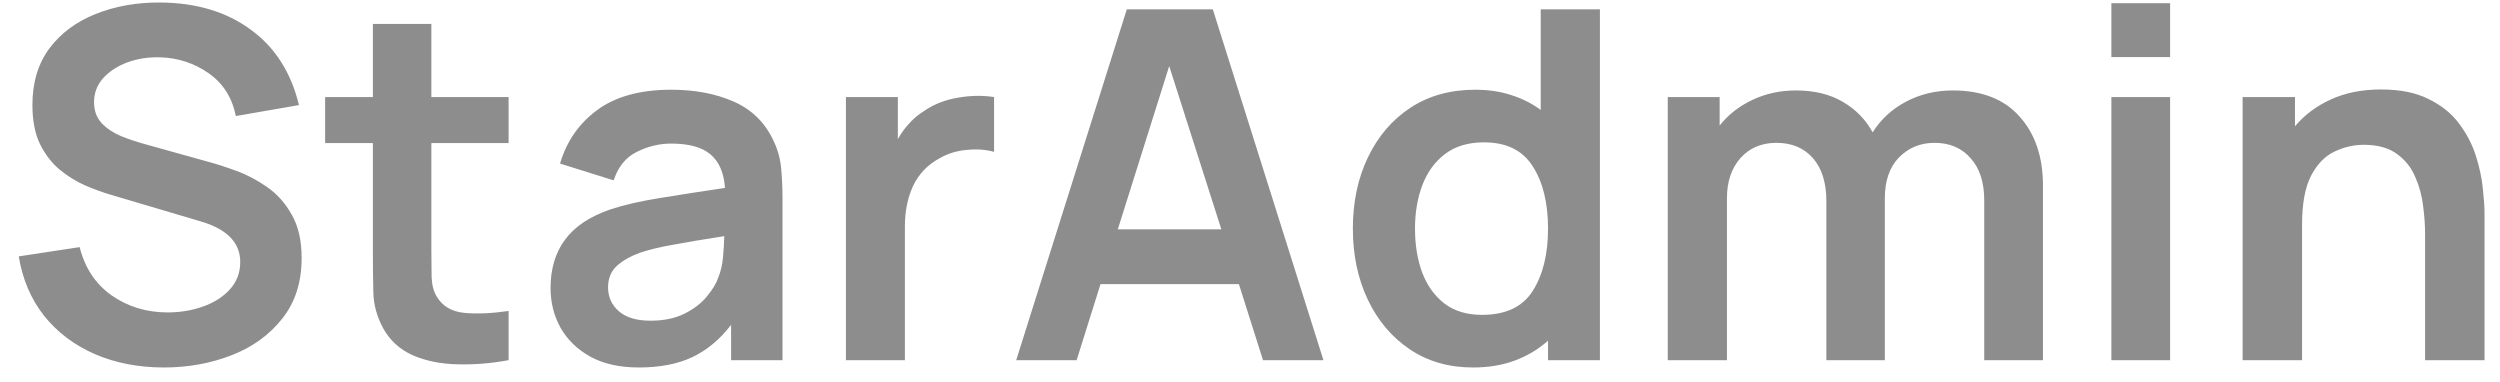
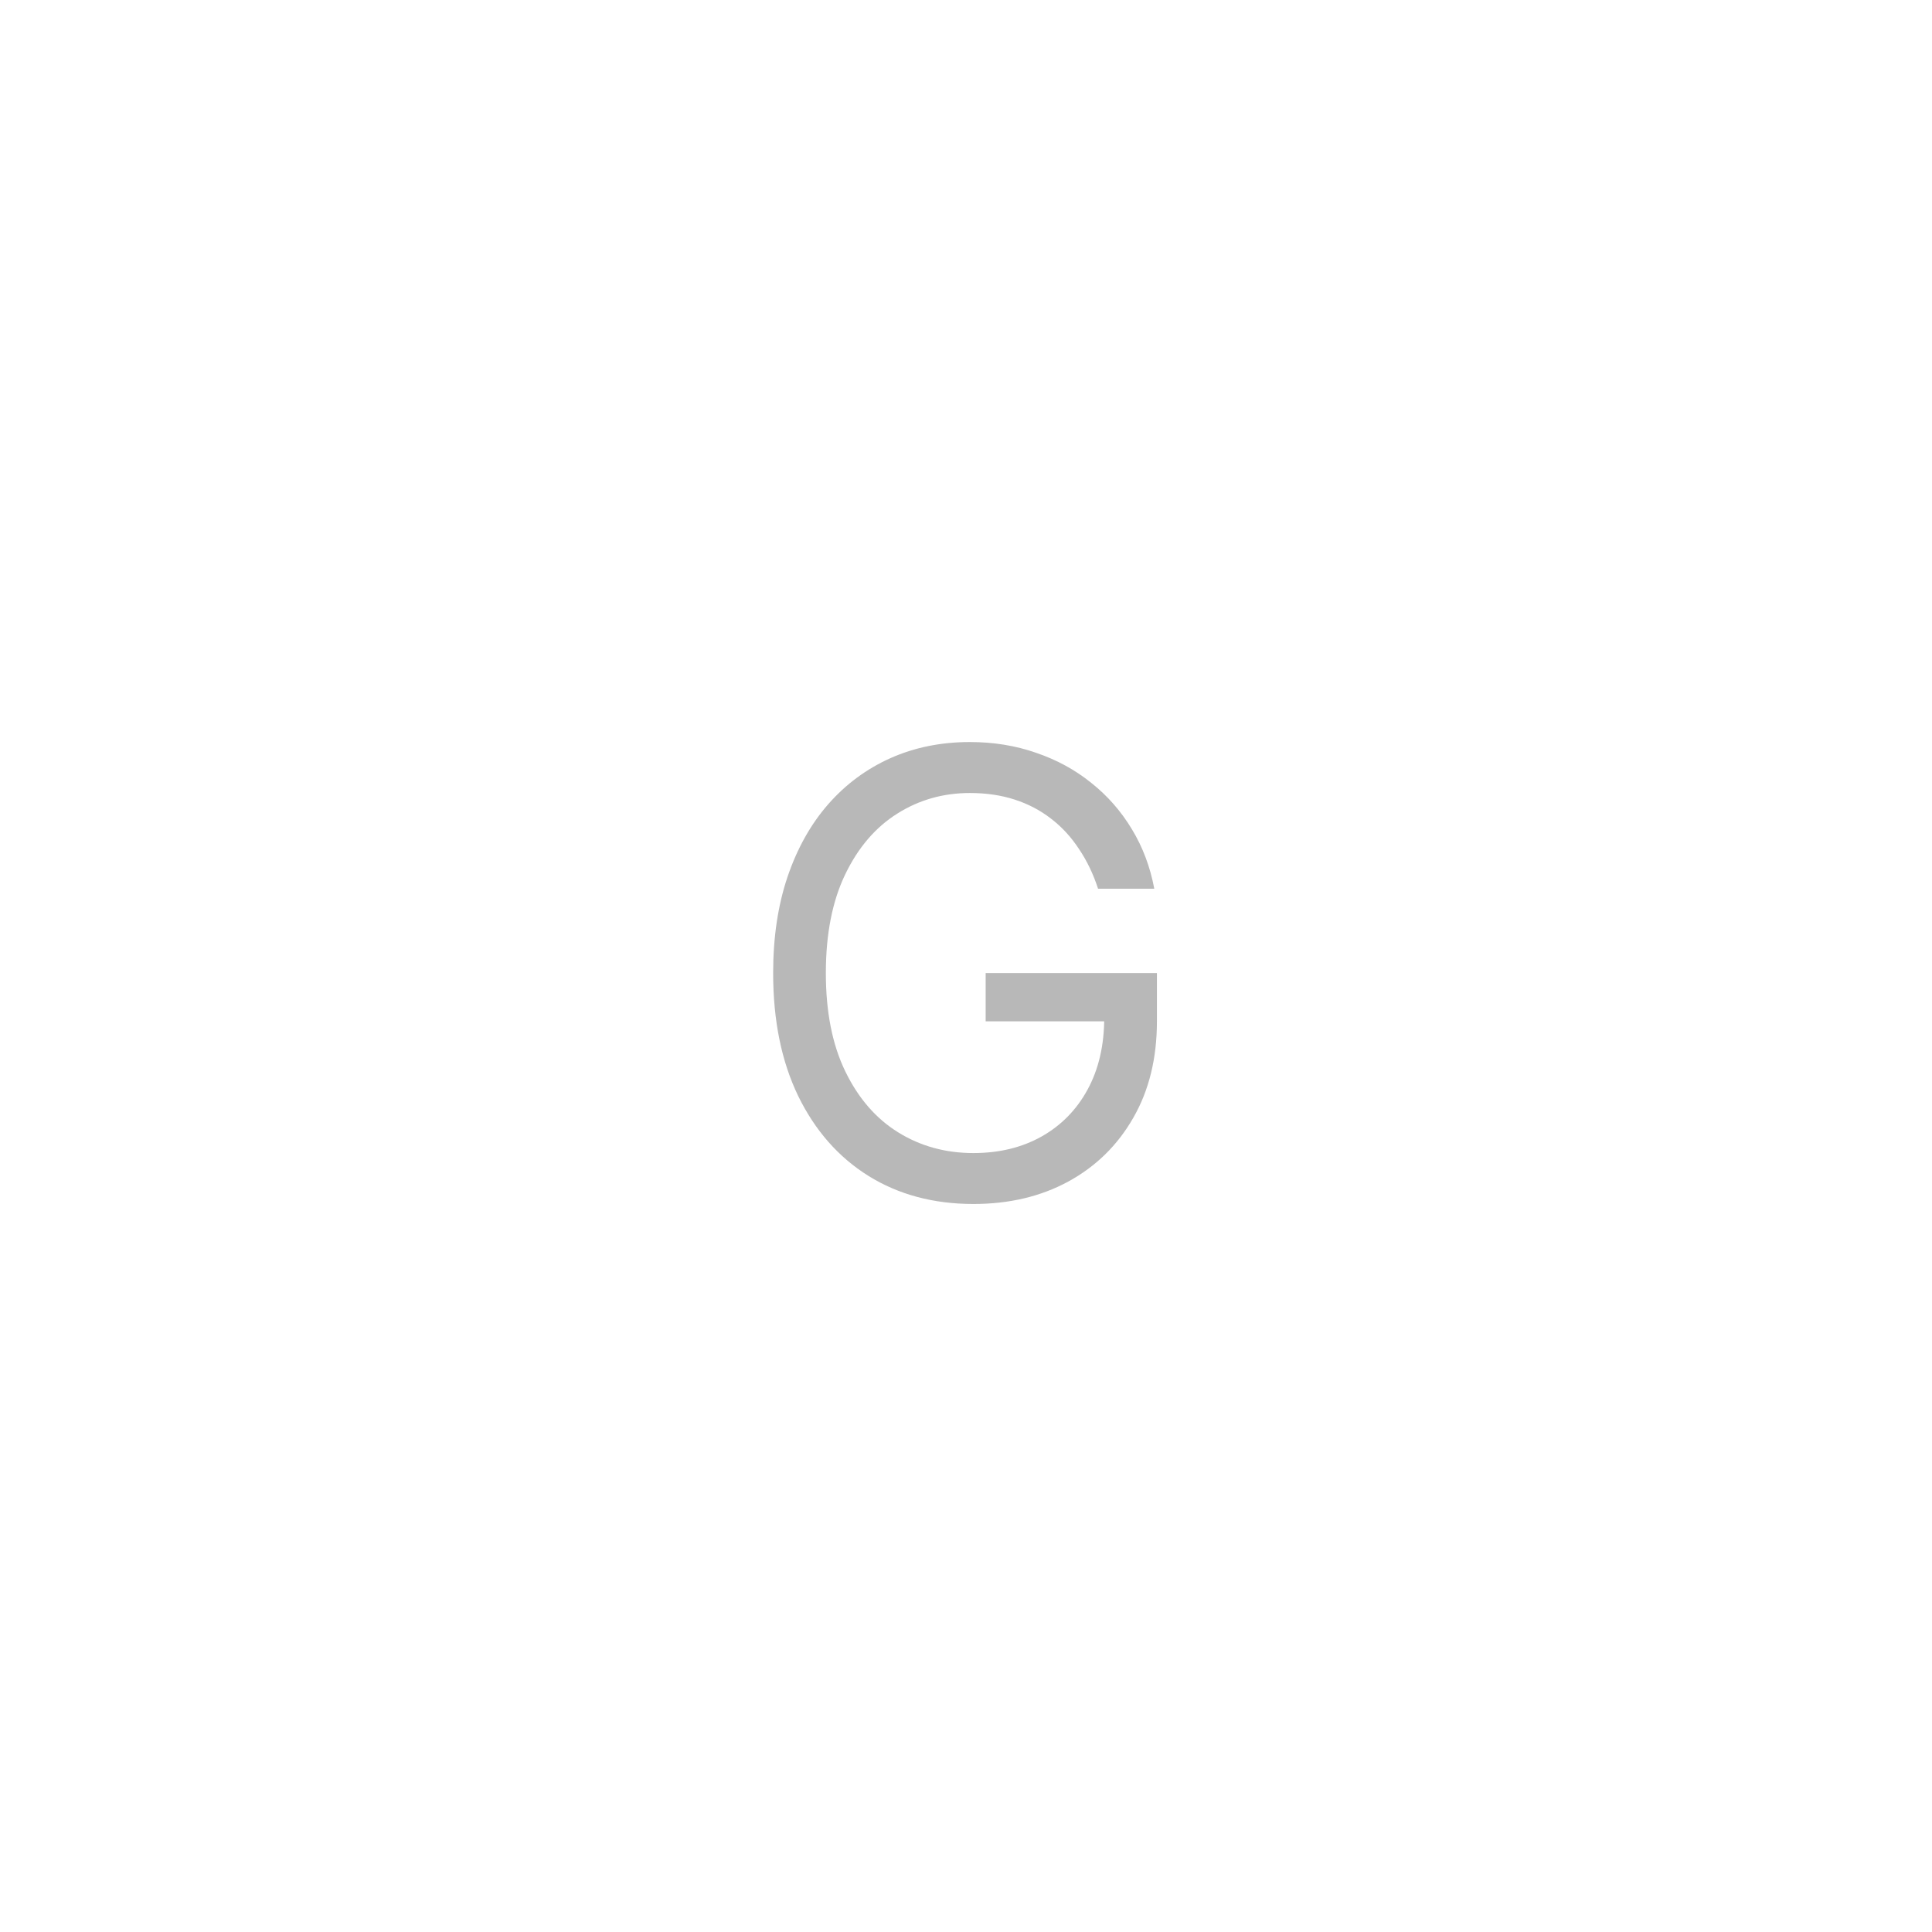
- <svg xmlns="http://www.w3.org/2000/svg" width="118" height="18" viewBox="0 0 118 18" fill="none">
-   <path d="M7.739 17.345C8.874 17.345 9.936 17.153 10.925 16.77C11.914 16.387 12.711 15.812 13.317 15.045C13.93 14.278 14.237 13.324 14.237 12.181C14.237 11.361 14.084 10.683 13.777 10.146C13.478 9.602 13.091 9.165 12.616 8.835C12.148 8.505 11.661 8.248 11.155 8.065C10.657 7.88 10.204 7.735 9.798 7.628L6.831 6.8C6.463 6.7 6.095 6.577 5.727 6.431C5.359 6.278 5.052 6.075 4.807 5.822C4.562 5.561 4.439 5.228 4.439 4.822C4.439 4.392 4.581 4.016 4.864 3.695C5.156 3.373 5.535 3.123 6.003 2.947C6.478 2.771 6.992 2.69 7.544 2.705C8.395 2.728 9.162 2.978 9.844 3.453C10.526 3.928 10.956 4.603 11.132 5.477L14.111 4.96C13.742 3.426 12.987 2.242 11.845 1.406C10.703 0.563 9.28 0.133 7.579 0.118C6.459 0.11 5.439 0.29 4.519 0.658C3.607 1.019 2.879 1.559 2.334 2.28C1.798 3.001 1.53 3.894 1.53 4.96C1.53 5.688 1.648 6.301 1.886 6.8C2.131 7.29 2.442 7.693 2.817 8.007C3.201 8.321 3.603 8.57 4.025 8.755C4.454 8.938 4.853 9.084 5.221 9.191L9.499 10.457C10.726 10.825 11.339 11.461 11.339 12.366C11.339 12.871 11.174 13.305 10.845 13.665C10.523 14.018 10.101 14.286 9.579 14.47C9.058 14.654 8.502 14.746 7.912 14.746C6.915 14.746 6.034 14.478 5.267 13.941C4.508 13.404 4.006 12.645 3.76 11.664L0.885 12.101C1.062 13.182 1.46 14.117 2.082 14.907C2.71 15.689 3.507 16.291 4.473 16.712C5.447 17.134 6.536 17.345 7.739 17.345ZM24.006 17V14.677C23.231 14.792 22.541 14.823 21.936 14.769C21.33 14.715 20.889 14.459 20.613 13.998C20.468 13.761 20.387 13.454 20.372 13.079C20.364 12.695 20.36 12.258 20.36 11.768V6.753H24.006V4.58H20.36V1.13H17.6V4.58H15.346V6.753H17.6V11.928C17.6 12.642 17.608 13.278 17.623 13.838C17.639 14.389 17.788 14.934 18.072 15.47C18.394 16.061 18.865 16.494 19.486 16.77C20.107 17.038 20.809 17.18 21.591 17.195C22.38 17.218 23.185 17.153 24.006 17ZM30.149 17.345C31.138 17.345 31.978 17.184 32.668 16.862C33.366 16.532 33.979 16.023 34.508 15.332V17H36.934V9.376C36.934 8.839 36.911 8.344 36.865 7.892C36.819 7.432 36.685 6.984 36.463 6.546C36.057 5.726 35.432 5.136 34.588 4.776C33.753 4.415 32.783 4.235 31.679 4.235C30.222 4.235 29.061 4.553 28.194 5.189C27.328 5.826 26.742 6.669 26.435 7.72L28.965 8.513C29.172 7.877 29.536 7.428 30.057 7.168C30.579 6.907 31.119 6.777 31.679 6.777C32.522 6.777 33.143 6.949 33.542 7.294C33.941 7.631 34.167 8.156 34.22 8.87C33.132 9.03 32.12 9.188 31.184 9.341C30.257 9.487 29.467 9.667 28.815 9.882C27.834 10.219 27.117 10.698 26.665 11.319C26.213 11.932 25.986 12.691 25.986 13.596C25.986 14.278 26.144 14.903 26.458 15.47C26.78 16.038 27.251 16.494 27.872 16.839C28.493 17.176 29.252 17.345 30.149 17.345ZM30.701 15.137C30.05 15.137 29.551 14.988 29.206 14.688C28.869 14.389 28.7 14.014 28.7 13.562C28.7 13.155 28.831 12.825 29.091 12.572C29.36 12.319 29.732 12.105 30.207 11.928C30.644 11.783 31.169 11.656 31.782 11.549C32.396 11.434 33.197 11.3 34.186 11.146C34.178 11.438 34.159 11.764 34.128 12.124C34.098 12.477 34.025 12.795 33.91 13.079C33.818 13.362 33.638 13.665 33.369 13.987C33.109 14.309 32.756 14.581 32.311 14.803C31.867 15.026 31.33 15.137 30.701 15.137ZM39.928 17H42.711V10.687C42.711 9.966 42.842 9.326 43.102 8.766C43.371 8.206 43.788 7.773 44.356 7.466C44.739 7.244 45.169 7.114 45.644 7.075C46.119 7.029 46.545 7.06 46.92 7.168V4.58C46.361 4.496 45.786 4.507 45.195 4.614C44.605 4.714 44.08 4.921 43.62 5.236C43.359 5.396 43.125 5.592 42.918 5.822C42.711 6.044 42.531 6.293 42.378 6.569V4.58H39.928V17Z" fill="#8D8D8D" />
-   <path d="M47.965 17H50.817L51.944 13.412H58.476L59.614 17H62.466L57.245 0.44H53.186L47.965 17ZM52.76 10.825L55.187 3.119L57.648 10.825H52.76ZM69.525 17.345C70.261 17.345 70.924 17.234 71.514 17.012C72.105 16.789 72.622 16.479 73.067 16.08V17H75.516V0.44H72.722V5.189C72.308 4.883 71.844 4.649 71.331 4.488C70.817 4.319 70.249 4.235 69.629 4.235C68.456 4.235 67.436 4.519 66.57 5.086C65.711 5.653 65.044 6.431 64.569 7.42C64.093 8.409 63.855 9.533 63.855 10.79C63.855 12.032 64.089 13.148 64.557 14.136C65.025 15.126 65.684 15.908 66.535 16.483C67.386 17.058 68.383 17.345 69.525 17.345ZM69.951 14.861C69.23 14.861 68.636 14.681 68.168 14.32C67.7 13.953 67.352 13.462 67.121 12.848C66.899 12.235 66.788 11.549 66.788 10.79C66.788 10.039 66.903 9.356 67.133 8.743C67.371 8.122 67.727 7.631 68.203 7.271C68.686 6.903 69.299 6.719 70.043 6.719C71.1 6.719 71.867 7.095 72.343 7.846C72.826 8.597 73.067 9.579 73.067 10.79C73.067 11.994 72.826 12.975 72.343 13.734C71.867 14.485 71.07 14.861 69.951 14.861ZM78.718 17H81.512V9.352C81.512 8.578 81.723 7.949 82.145 7.466C82.574 6.984 83.141 6.742 83.847 6.742C84.575 6.742 85.15 6.984 85.572 7.466C85.993 7.949 86.204 8.624 86.204 9.491V17H88.964V9.352C88.964 8.532 89.187 7.892 89.631 7.432C90.084 6.972 90.643 6.742 91.31 6.742C92.023 6.742 92.591 6.984 93.012 7.466C93.442 7.942 93.656 8.605 93.656 9.456V17H96.428V8.755C96.428 7.405 96.06 6.32 95.324 5.5C94.596 4.68 93.545 4.269 92.173 4.269C91.368 4.269 90.632 4.446 89.965 4.798C89.298 5.151 88.773 5.634 88.389 6.247C88.06 5.642 87.592 5.163 86.986 4.81C86.381 4.45 85.641 4.269 84.767 4.269C84.023 4.269 83.337 4.419 82.708 4.718C82.087 5.009 81.574 5.412 81.167 5.926V4.58H78.718V17ZM99.657 2.694H102.429V0.152H99.657V2.694ZM99.657 17H102.429V4.58H99.657V17ZM105.851 17H108.657V10.617C108.657 9.613 108.799 8.839 109.082 8.294C109.374 7.742 109.742 7.363 110.186 7.156C110.639 6.941 111.099 6.834 111.566 6.834C112.226 6.834 112.751 6.98 113.142 7.271C113.533 7.555 113.82 7.919 114.004 8.364C114.196 8.8 114.319 9.257 114.372 9.732C114.434 10.207 114.464 10.637 114.464 11.02V17H117.27V10.066C117.27 9.774 117.243 9.387 117.19 8.904C117.144 8.421 117.036 7.911 116.868 7.375C116.699 6.838 116.438 6.332 116.086 5.856C115.733 5.373 115.254 4.982 114.648 4.684C114.05 4.377 113.295 4.223 112.383 4.223C111.486 4.223 110.696 4.381 110.014 4.695C109.339 5.002 108.776 5.423 108.323 5.96V4.58H105.851V17Z" fill="#8D8D8D" />
+ <svg xmlns="http://www.w3.org/2000/svg" width="50" height="50" viewBox="0 0 50 50" fill="none">
+   <path d="M28.418 23C28.293 22.617 28.129 22.275 27.924 21.972C27.723 21.665 27.483 21.403 27.202 21.188C26.926 20.972 26.611 20.807 26.259 20.693C25.907 20.579 25.521 20.523 25.1 20.523C24.411 20.523 23.784 20.701 23.22 21.057C22.655 21.413 22.206 21.938 21.873 22.631C21.54 23.324 21.373 24.174 21.373 25.182C21.373 26.189 21.541 27.04 21.879 27.733C22.216 28.426 22.672 28.951 23.248 29.307C23.824 29.663 24.471 29.841 25.191 29.841C25.858 29.841 26.445 29.699 26.952 29.415C27.464 29.127 27.861 28.722 28.146 28.199C28.433 27.672 28.577 27.053 28.577 26.341L29.009 26.432H25.509V25.182H29.941V26.432C29.941 27.39 29.736 28.224 29.327 28.932C28.922 29.64 28.361 30.189 27.646 30.579C26.933 30.966 26.115 31.159 25.191 31.159C24.161 31.159 23.255 30.917 22.475 30.432C21.699 29.947 21.093 29.258 20.657 28.364C20.225 27.47 20.009 26.409 20.009 25.182C20.009 24.261 20.132 23.434 20.379 22.699C20.629 21.96 20.981 21.331 21.435 20.812C21.89 20.294 22.428 19.896 23.049 19.619C23.67 19.343 24.354 19.204 25.1 19.204C25.714 19.204 26.286 19.297 26.816 19.483C27.35 19.665 27.826 19.924 28.242 20.261C28.663 20.595 29.013 20.994 29.293 21.46C29.574 21.922 29.767 22.436 29.873 23H28.418Z" fill="#ACACAC" fill-opacity="0.85" />
</svg>
